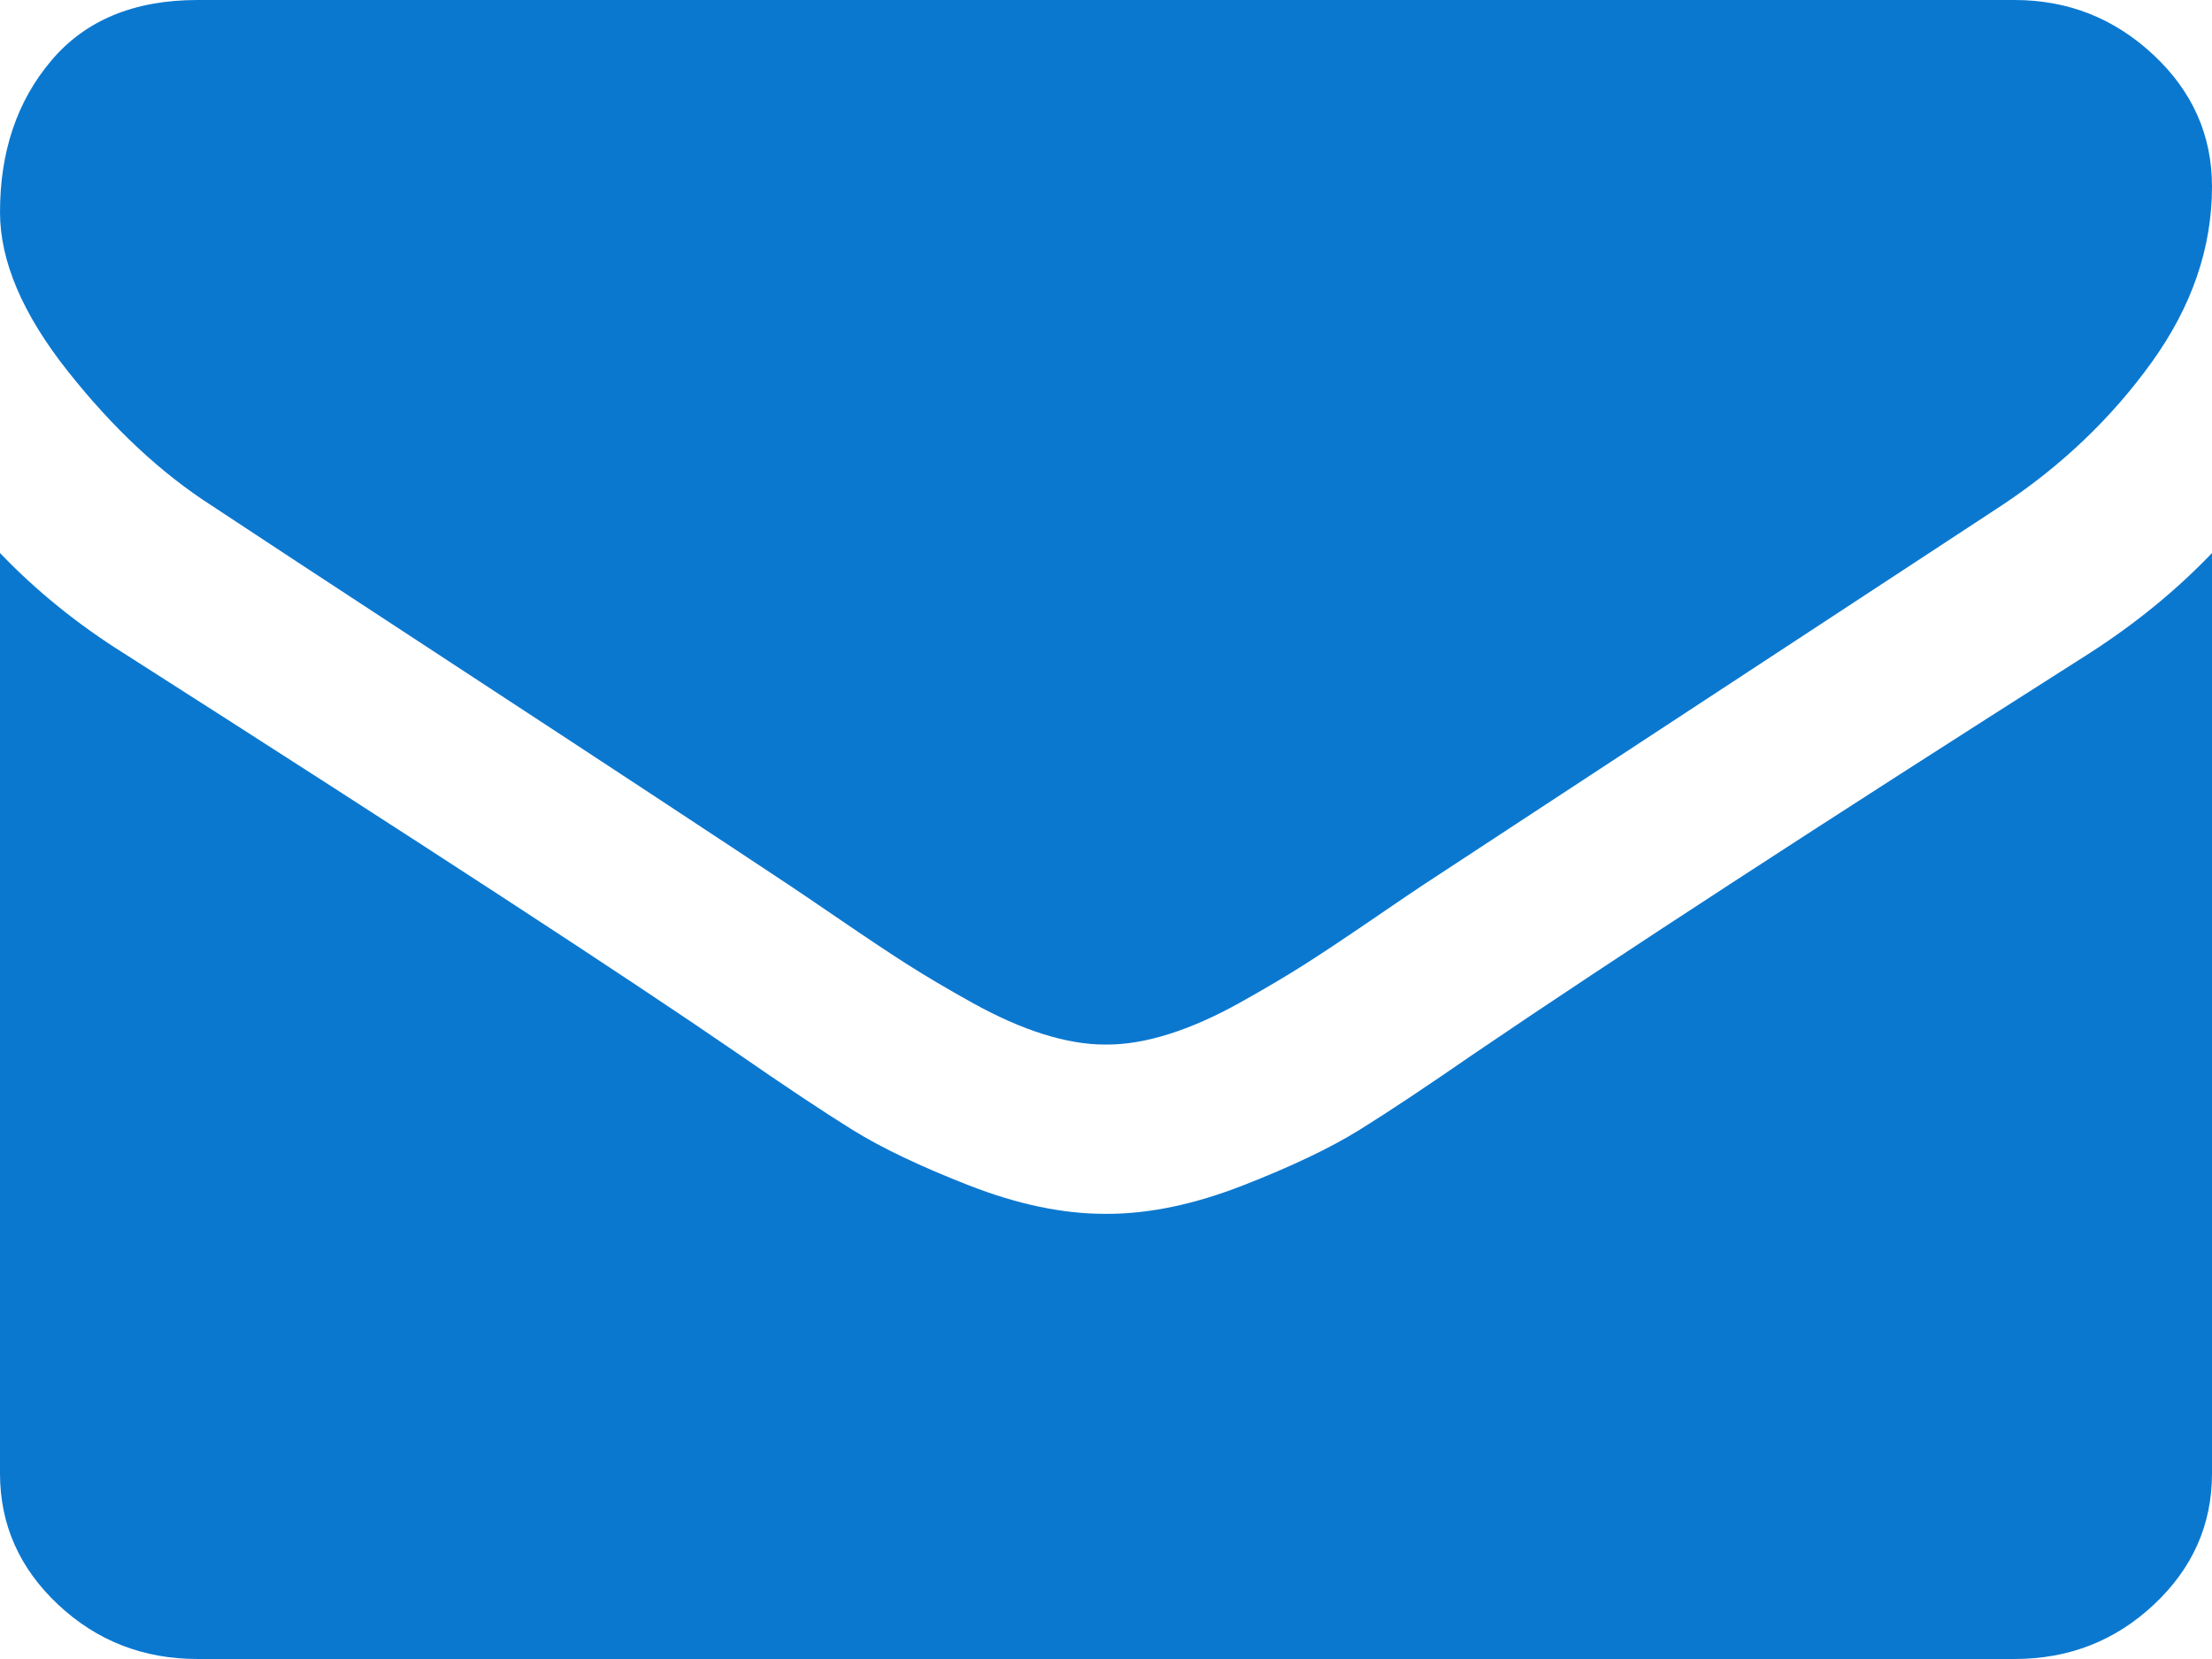
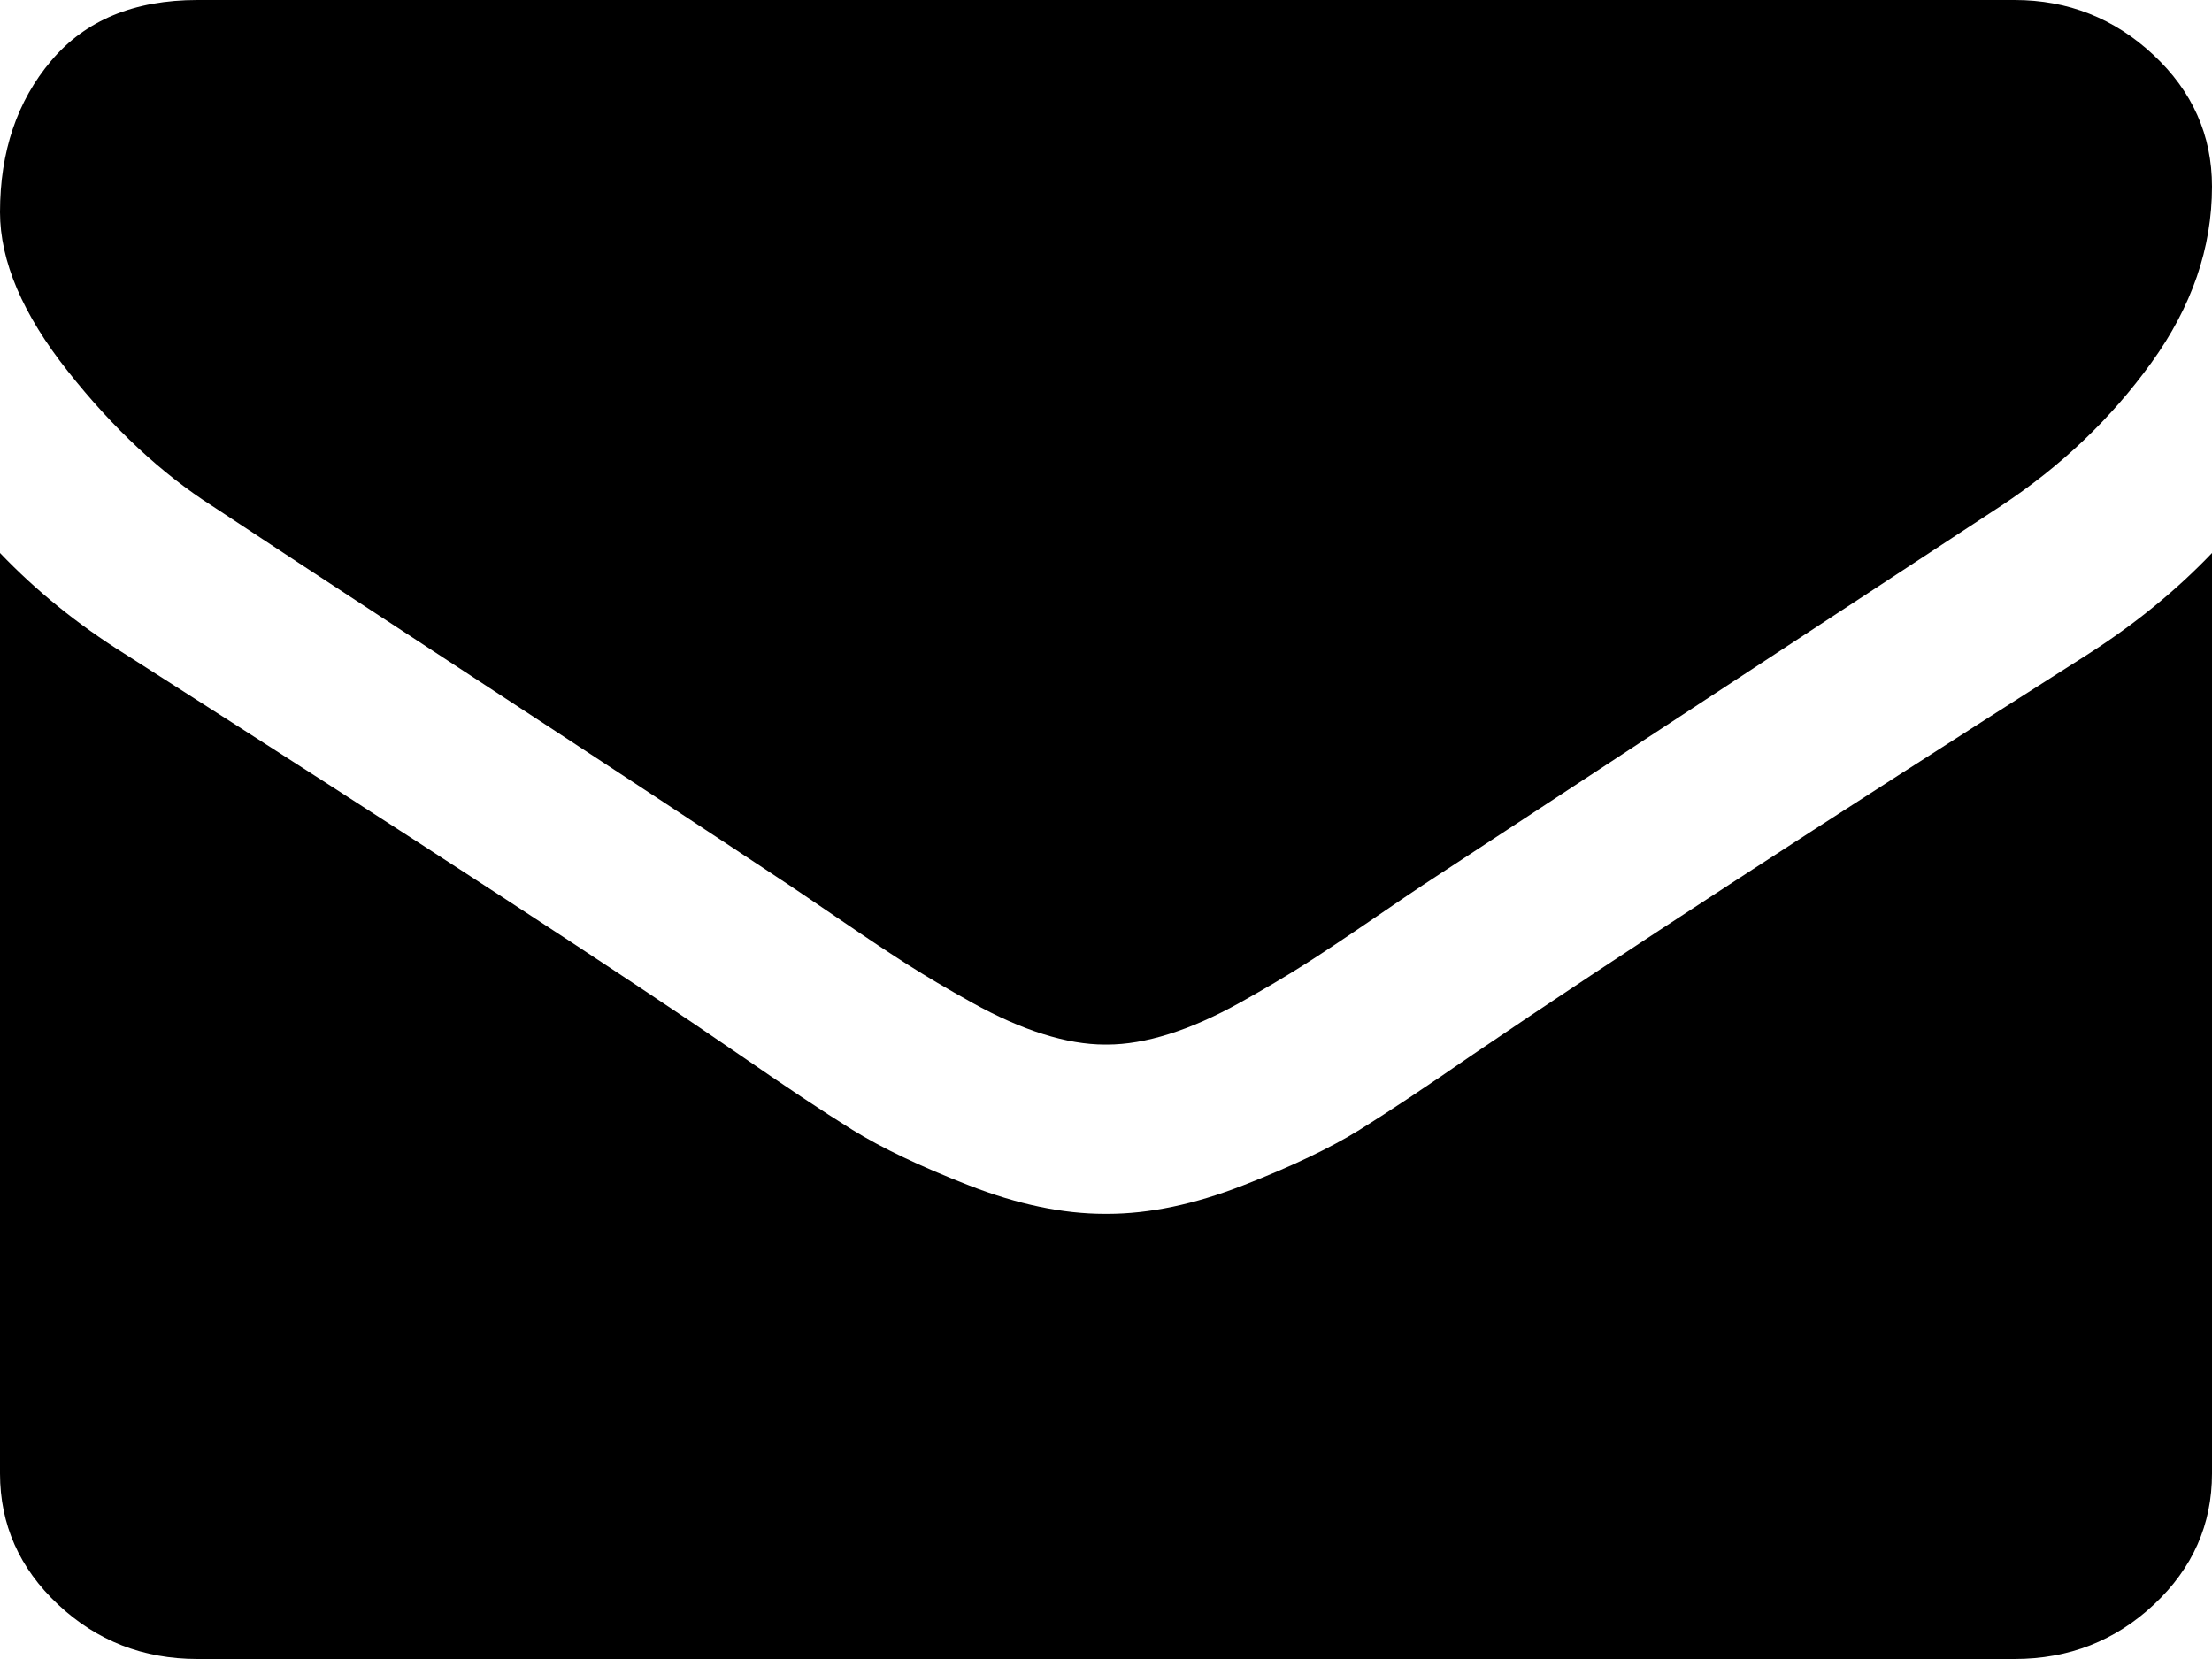
<svg xmlns="http://www.w3.org/2000/svg" width="36px" height="27px" viewBox="0 0 36 27" version="1.1">
  <g id="Page-1" stroke="none" stroke-width="1" fill="none" fill-rule="evenodd">
-     <g id="Home-Desktop" transform="translate(-866, -2950)" fill="#0B78D0">
+     <g id="Home-Desktop" transform="translate(-866, -2950)" fill="#000000">
      <g id="envelope-(2)" transform="translate(866, 2950)">
        <path d="M3.455,8.235 C3.911,8.538 5.283,9.44 7.574,10.939 C9.864,12.437 11.618,13.592 12.837,14.401 C12.971,14.49 13.255,14.683 13.691,14.98 C14.126,15.277 14.488,15.518 14.775,15.701 C15.063,15.884 15.411,16.09 15.82,16.318 C16.229,16.545 16.614,16.716 16.975,16.829 C17.337,16.943 17.672,17 17.98,17 L18,17 L18.02,17 C18.328,17 18.663,16.943 19.025,16.829 C19.386,16.716 19.772,16.545 20.18,16.318 C20.588,16.09 20.936,15.884 21.224,15.701 C21.512,15.518 21.874,15.277 22.309,14.98 C22.744,14.682 23.029,14.49 23.163,14.401 C24.395,13.592 27.529,11.536 32.565,8.234 C33.542,7.589 34.359,6.811 35.015,5.901 C35.672,4.99 36,4.035 36,3.036 C36,2.201 35.682,1.486 35.046,0.892 C34.409,0.297 33.656,0 32.786,0 L3.214,0 C2.183,0 1.389,0.329 0.834,0.987 C0.278,1.644 0,2.467 0,3.453 C0,4.25 0.368,5.114 1.105,6.043 C1.841,6.973 2.625,7.704 3.455,8.235 Z" id="Path" />
        <path d="M33.991,10.641 C29.598,13.434 26.263,15.604 23.987,17.151 C23.223,17.679 22.604,18.091 22.128,18.387 C21.653,18.682 21.02,18.984 20.23,19.292 C19.44,19.601 18.704,19.755 18.021,19.755 L18,19.755 L17.98,19.755 C17.297,19.755 16.56,19.601 15.77,19.292 C14.98,18.984 14.347,18.682 13.872,18.387 C13.396,18.091 12.777,17.679 12.014,17.151 C10.205,15.906 6.877,13.736 2.029,10.641 C1.266,10.164 0.589,9.616 0,9 L0,23.981 C0,24.811 0.315,25.522 0.944,26.113 C1.574,26.704 2.33,27 3.214,27 L32.786,27 C33.67,27 34.426,26.704 35.056,26.113 C35.686,25.522 36,24.811 36,23.981 L36,9 C35.424,9.603 34.755,10.151 33.991,10.641 Z" id="Path" />
      </g>
    </g>
  </g>
</svg>
